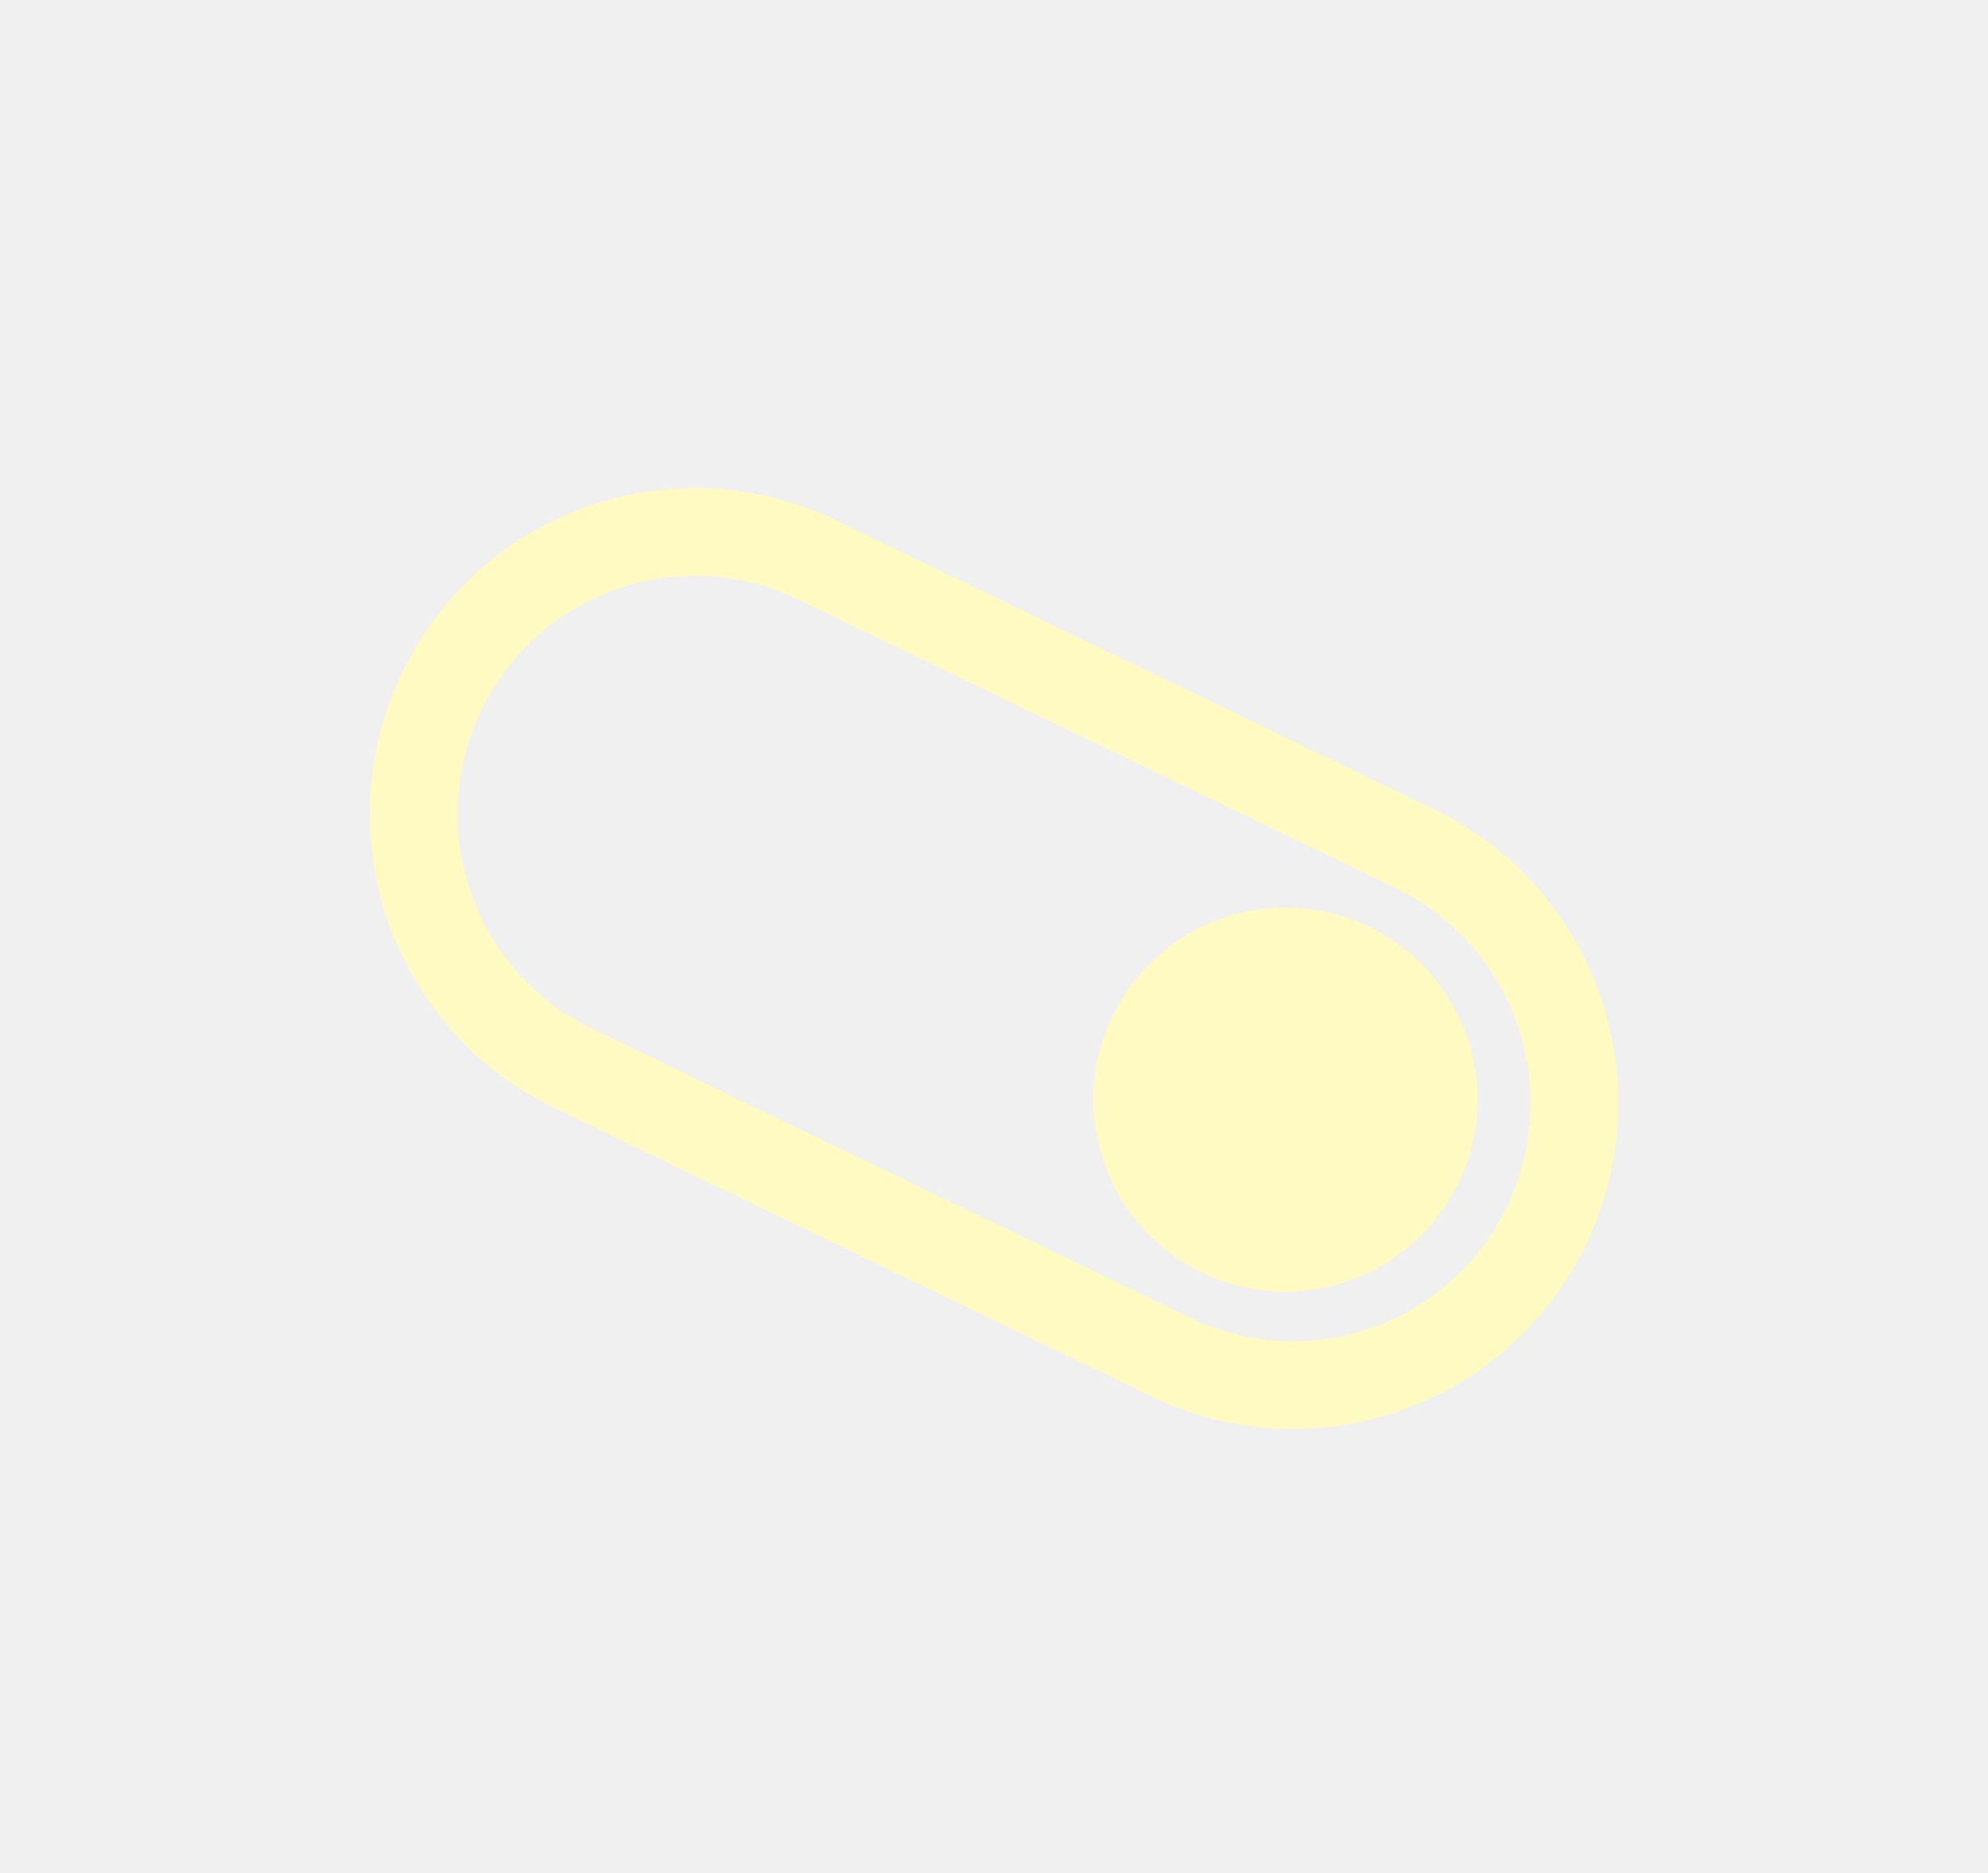
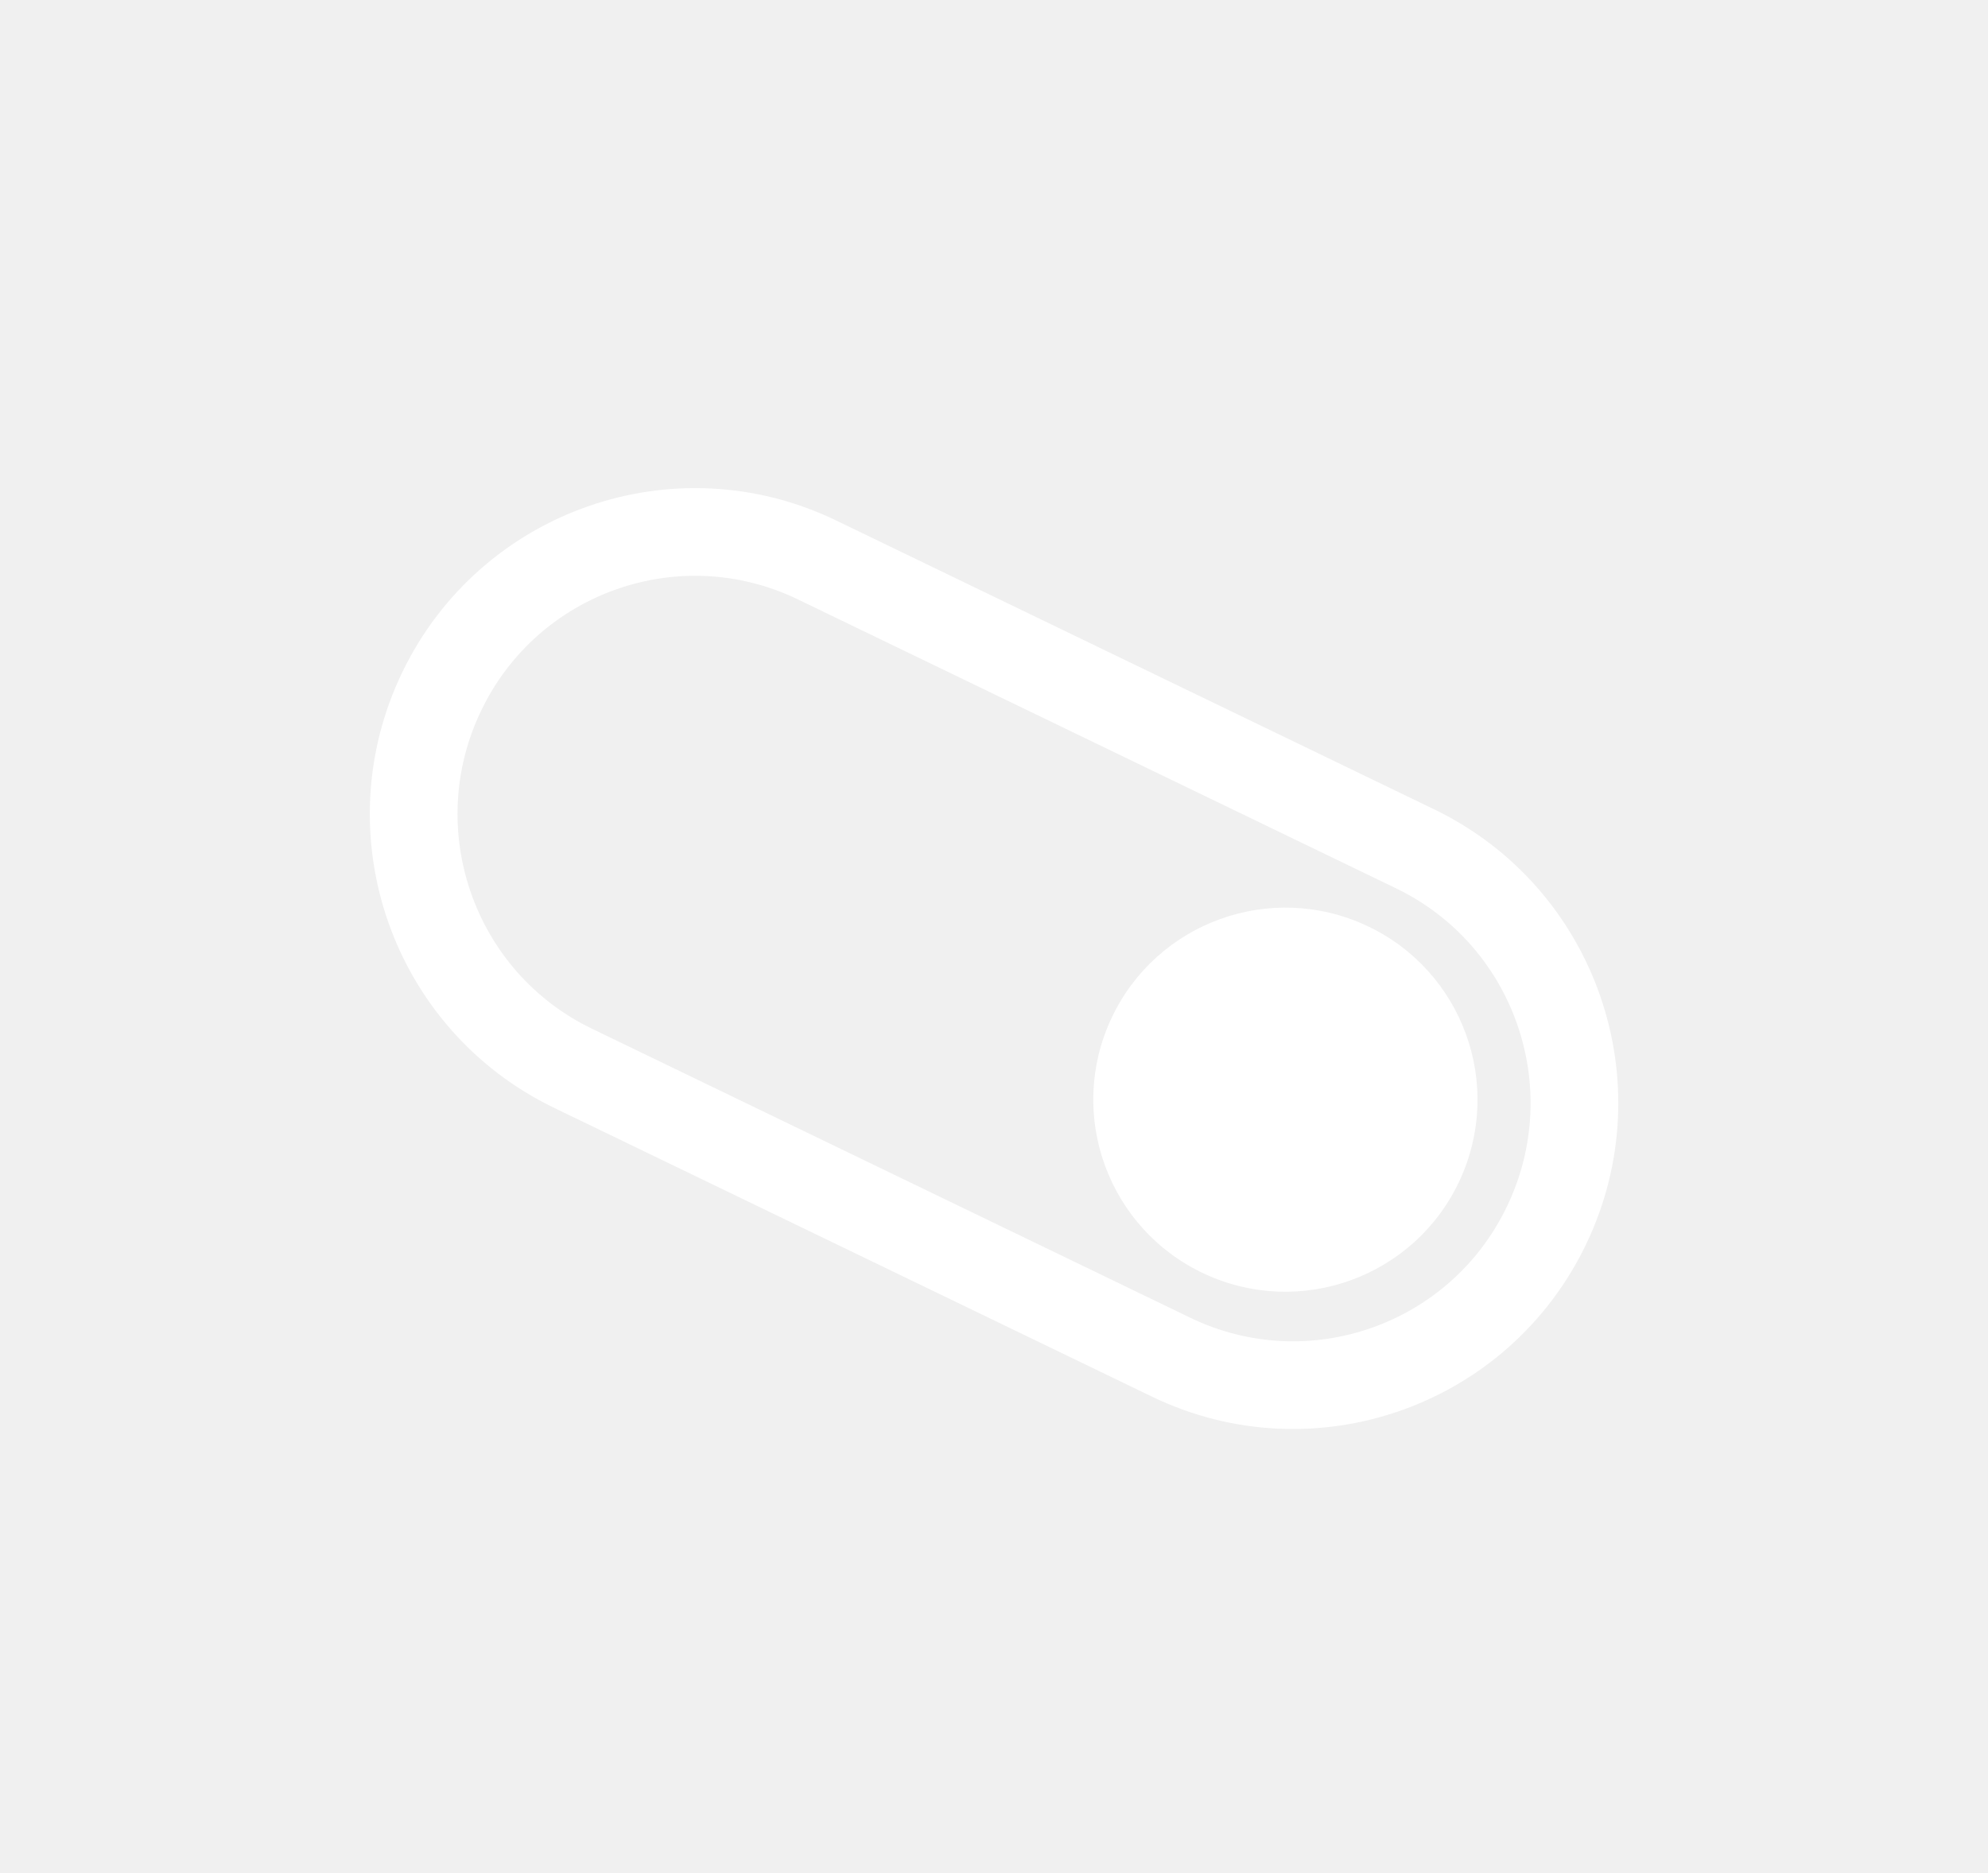
<svg xmlns="http://www.w3.org/2000/svg" width="207" height="195" viewBox="0 0 207 195" fill="none">
-   <path d="M45.985 72.033C53.01 57.413 70.512 51.284 85.074 58.32L147.353 88.411C161.922 95.45 168.055 113.011 161.026 127.638C154.002 142.258 136.5 148.387 121.938 141.351L59.659 111.26C45.09 104.221 38.957 86.659 45.985 72.033Z" stroke="#FFFAC2" stroke-width="9.133" />
-   <rect x="124.168" y="87.956" width="40" height="40" rx="20" transform="rotate(25 124.168 87.9561)" fill="#FFFAC2" />
+   <path d="M45.985 72.033C53.01 57.413 70.512 51.284 85.074 58.32L147.353 88.411C161.922 95.45 168.055 113.011 161.026 127.638C154.002 142.258 136.5 148.387 121.938 141.351L59.659 111.26C45.09 104.221 38.957 86.659 45.985 72.033Z" stroke="#FFF" stroke-width="9.133" />
+   <rect x="124.168" y="87.956" width="40" height="40" rx="20" transform="rotate(25 124.168 87.9561)" fill="#FFF" />
</svg>
